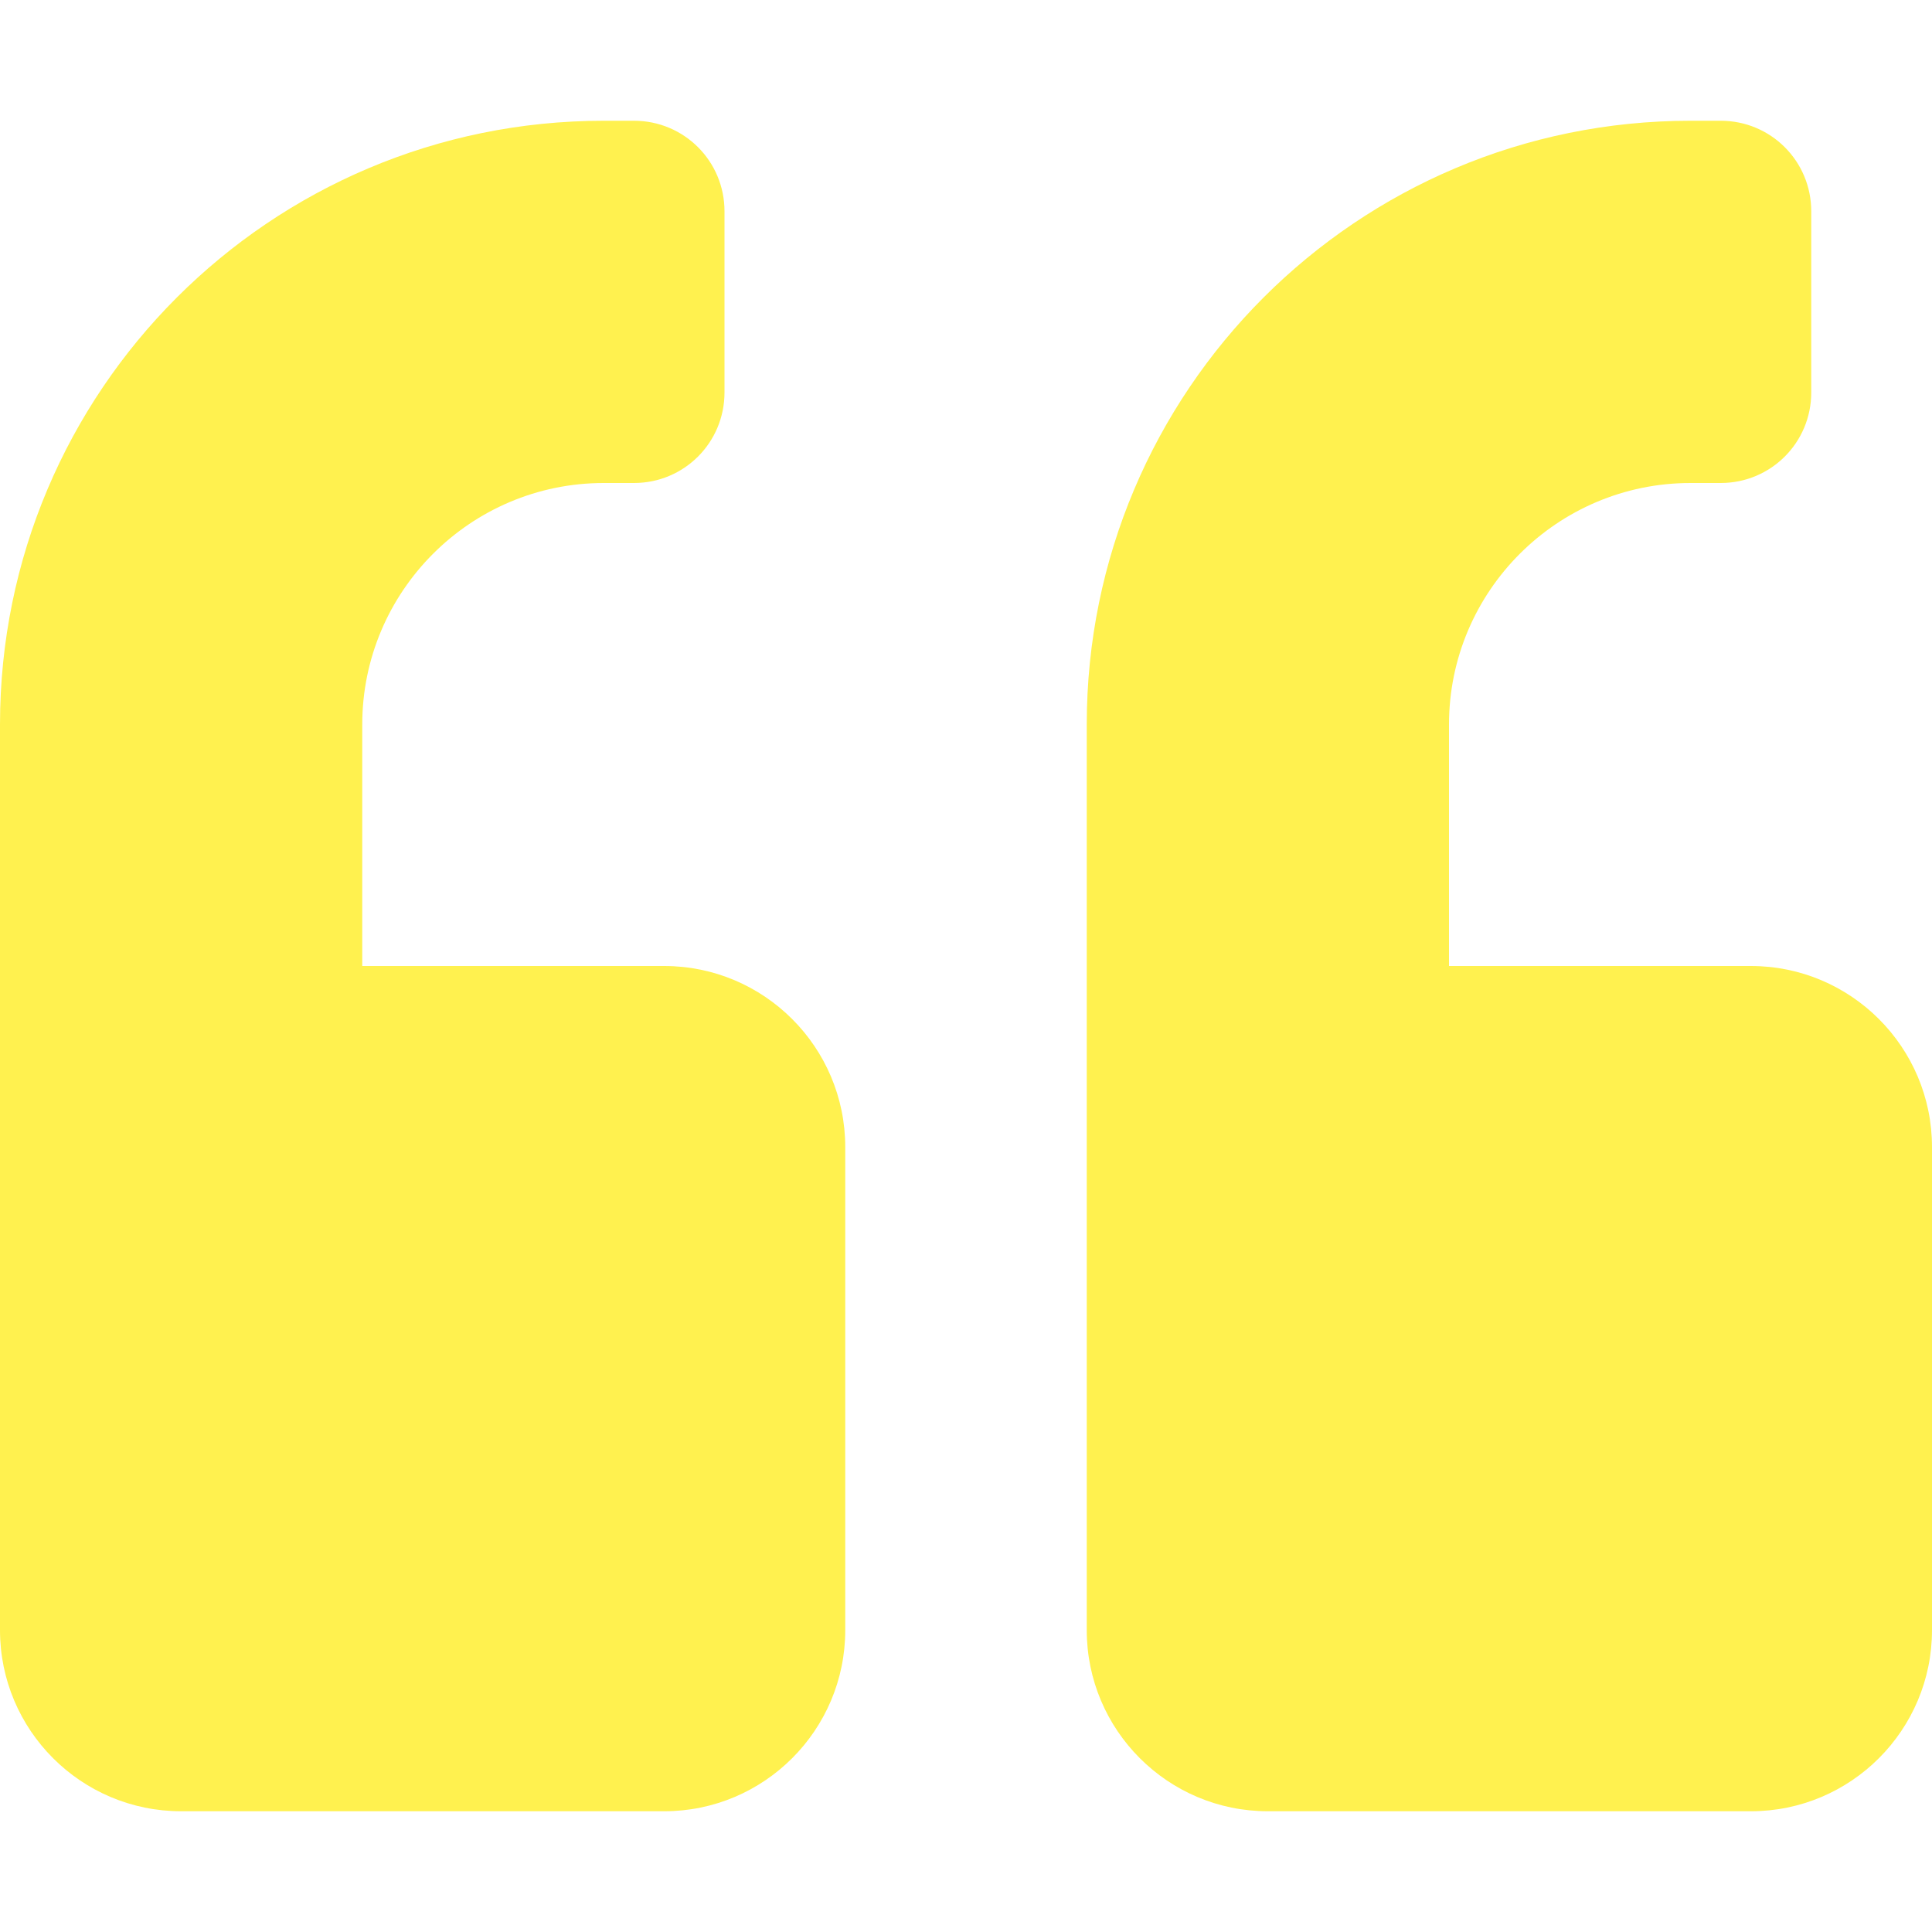
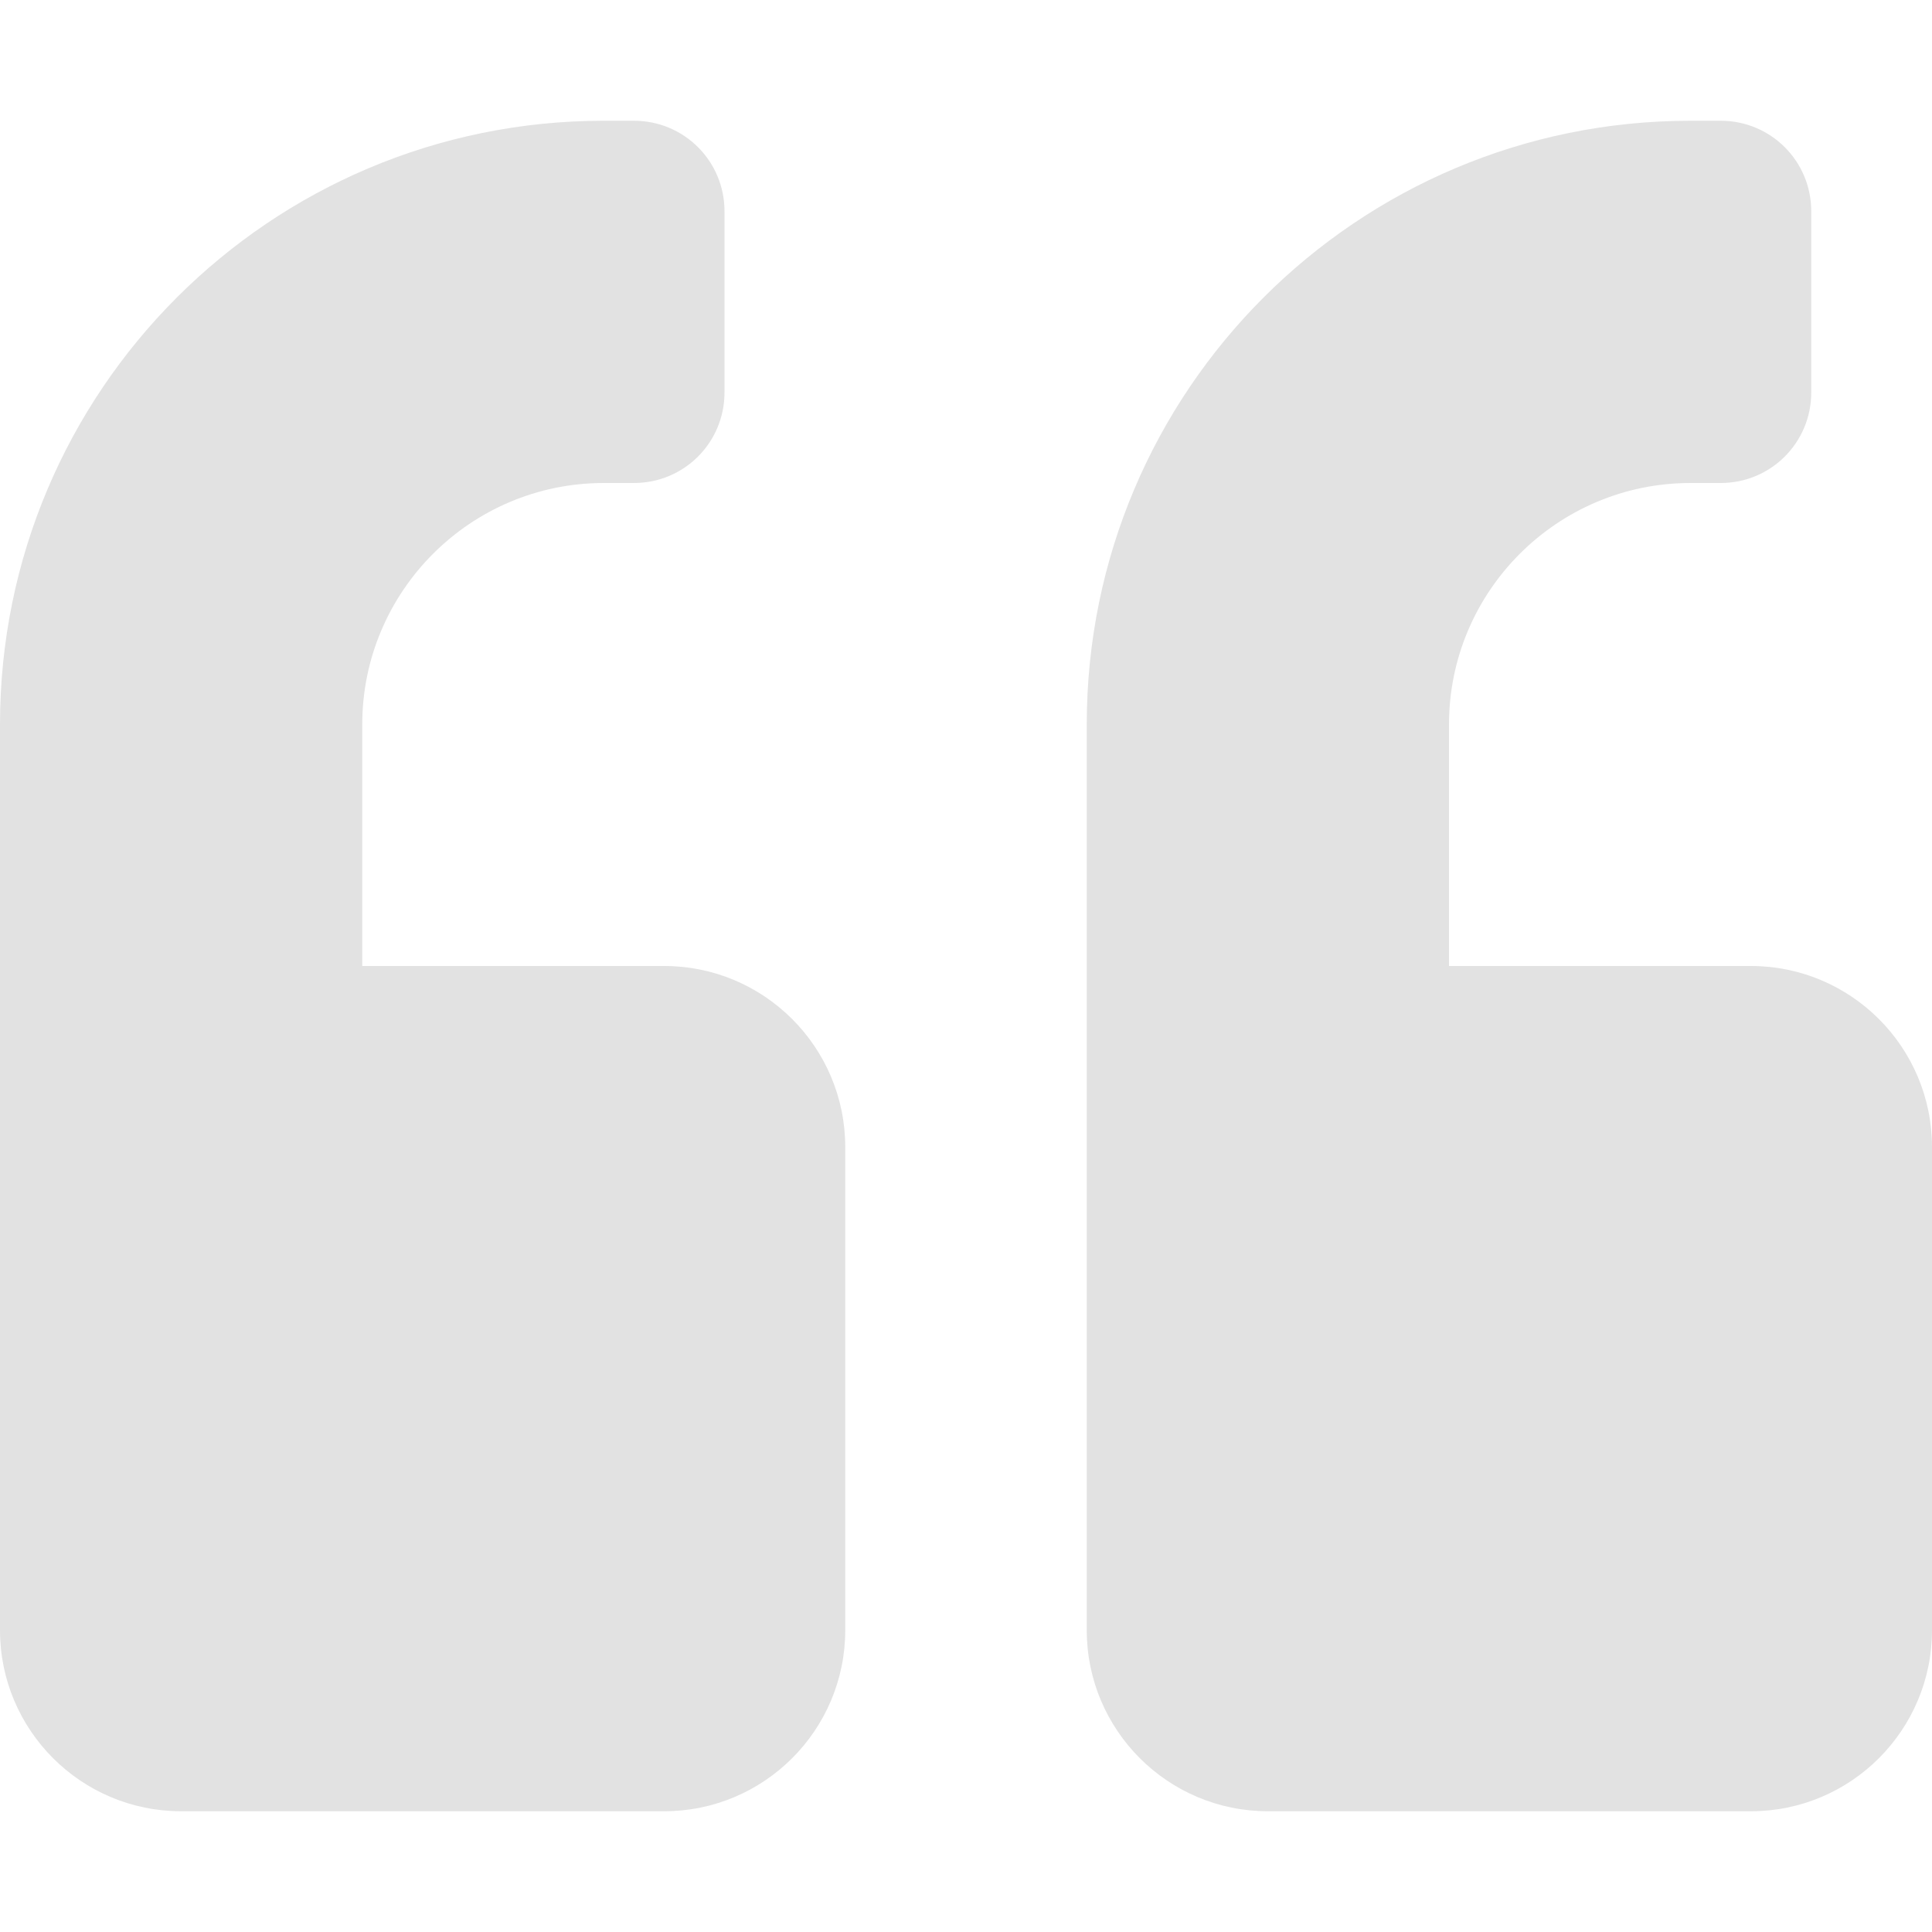
<svg xmlns="http://www.w3.org/2000/svg" aria-hidden="true" focusable="false" data-prefix="fas" data-icon="quote-left" class="svg-inline--fa fa-quote-left fa-w-16" role="img" viewBox="0 0 512 512">
-   <path fill="#FFF14F" d="M464 256h-80v-64c0-35.3 28.7-64 64-64h8c13.3 0 24-10.7 24-24V56c0-13.3-10.7-24-24-24h-8c-88.4 0-160 71.6-160 160v240c0 26.5 21.5 48 48 48h128c26.5 0 48-21.5 48-48V304c0-26.5-21.5-48-48-48zm-288 0H96v-64c0-35.3 28.7-64 64-64h8c13.3 0 24-10.7 24-24V56c0-13.3-10.7-24-24-24h-8C71.6 32 0 103.6 0 192v240c0 26.5 21.5 48 48 48h128c26.5 0 48-21.5 48-48V304c0-26.5-21.5-48-48-48z" />
+   <path fill="#e2e2e2" d="M464 256h-80v-64c0-35.3 28.7-64 64-64h8c13.3 0 24-10.7 24-24V56c0-13.3-10.7-24-24-24h-8c-88.4 0-160 71.6-160 160v240c0 26.5 21.5 48 48 48h128c26.5 0 48-21.5 48-48V304c0-26.5-21.5-48-48-48zm-288 0H96v-64c0-35.3 28.7-64 64-64h8c13.3 0 24-10.7 24-24V56c0-13.3-10.7-24-24-24h-8C71.6 32 0 103.6 0 192v240c0 26.5 21.5 48 48 48h128c26.5 0 48-21.5 48-48V304c0-26.5-21.5-48-48-48z" />
</svg>
